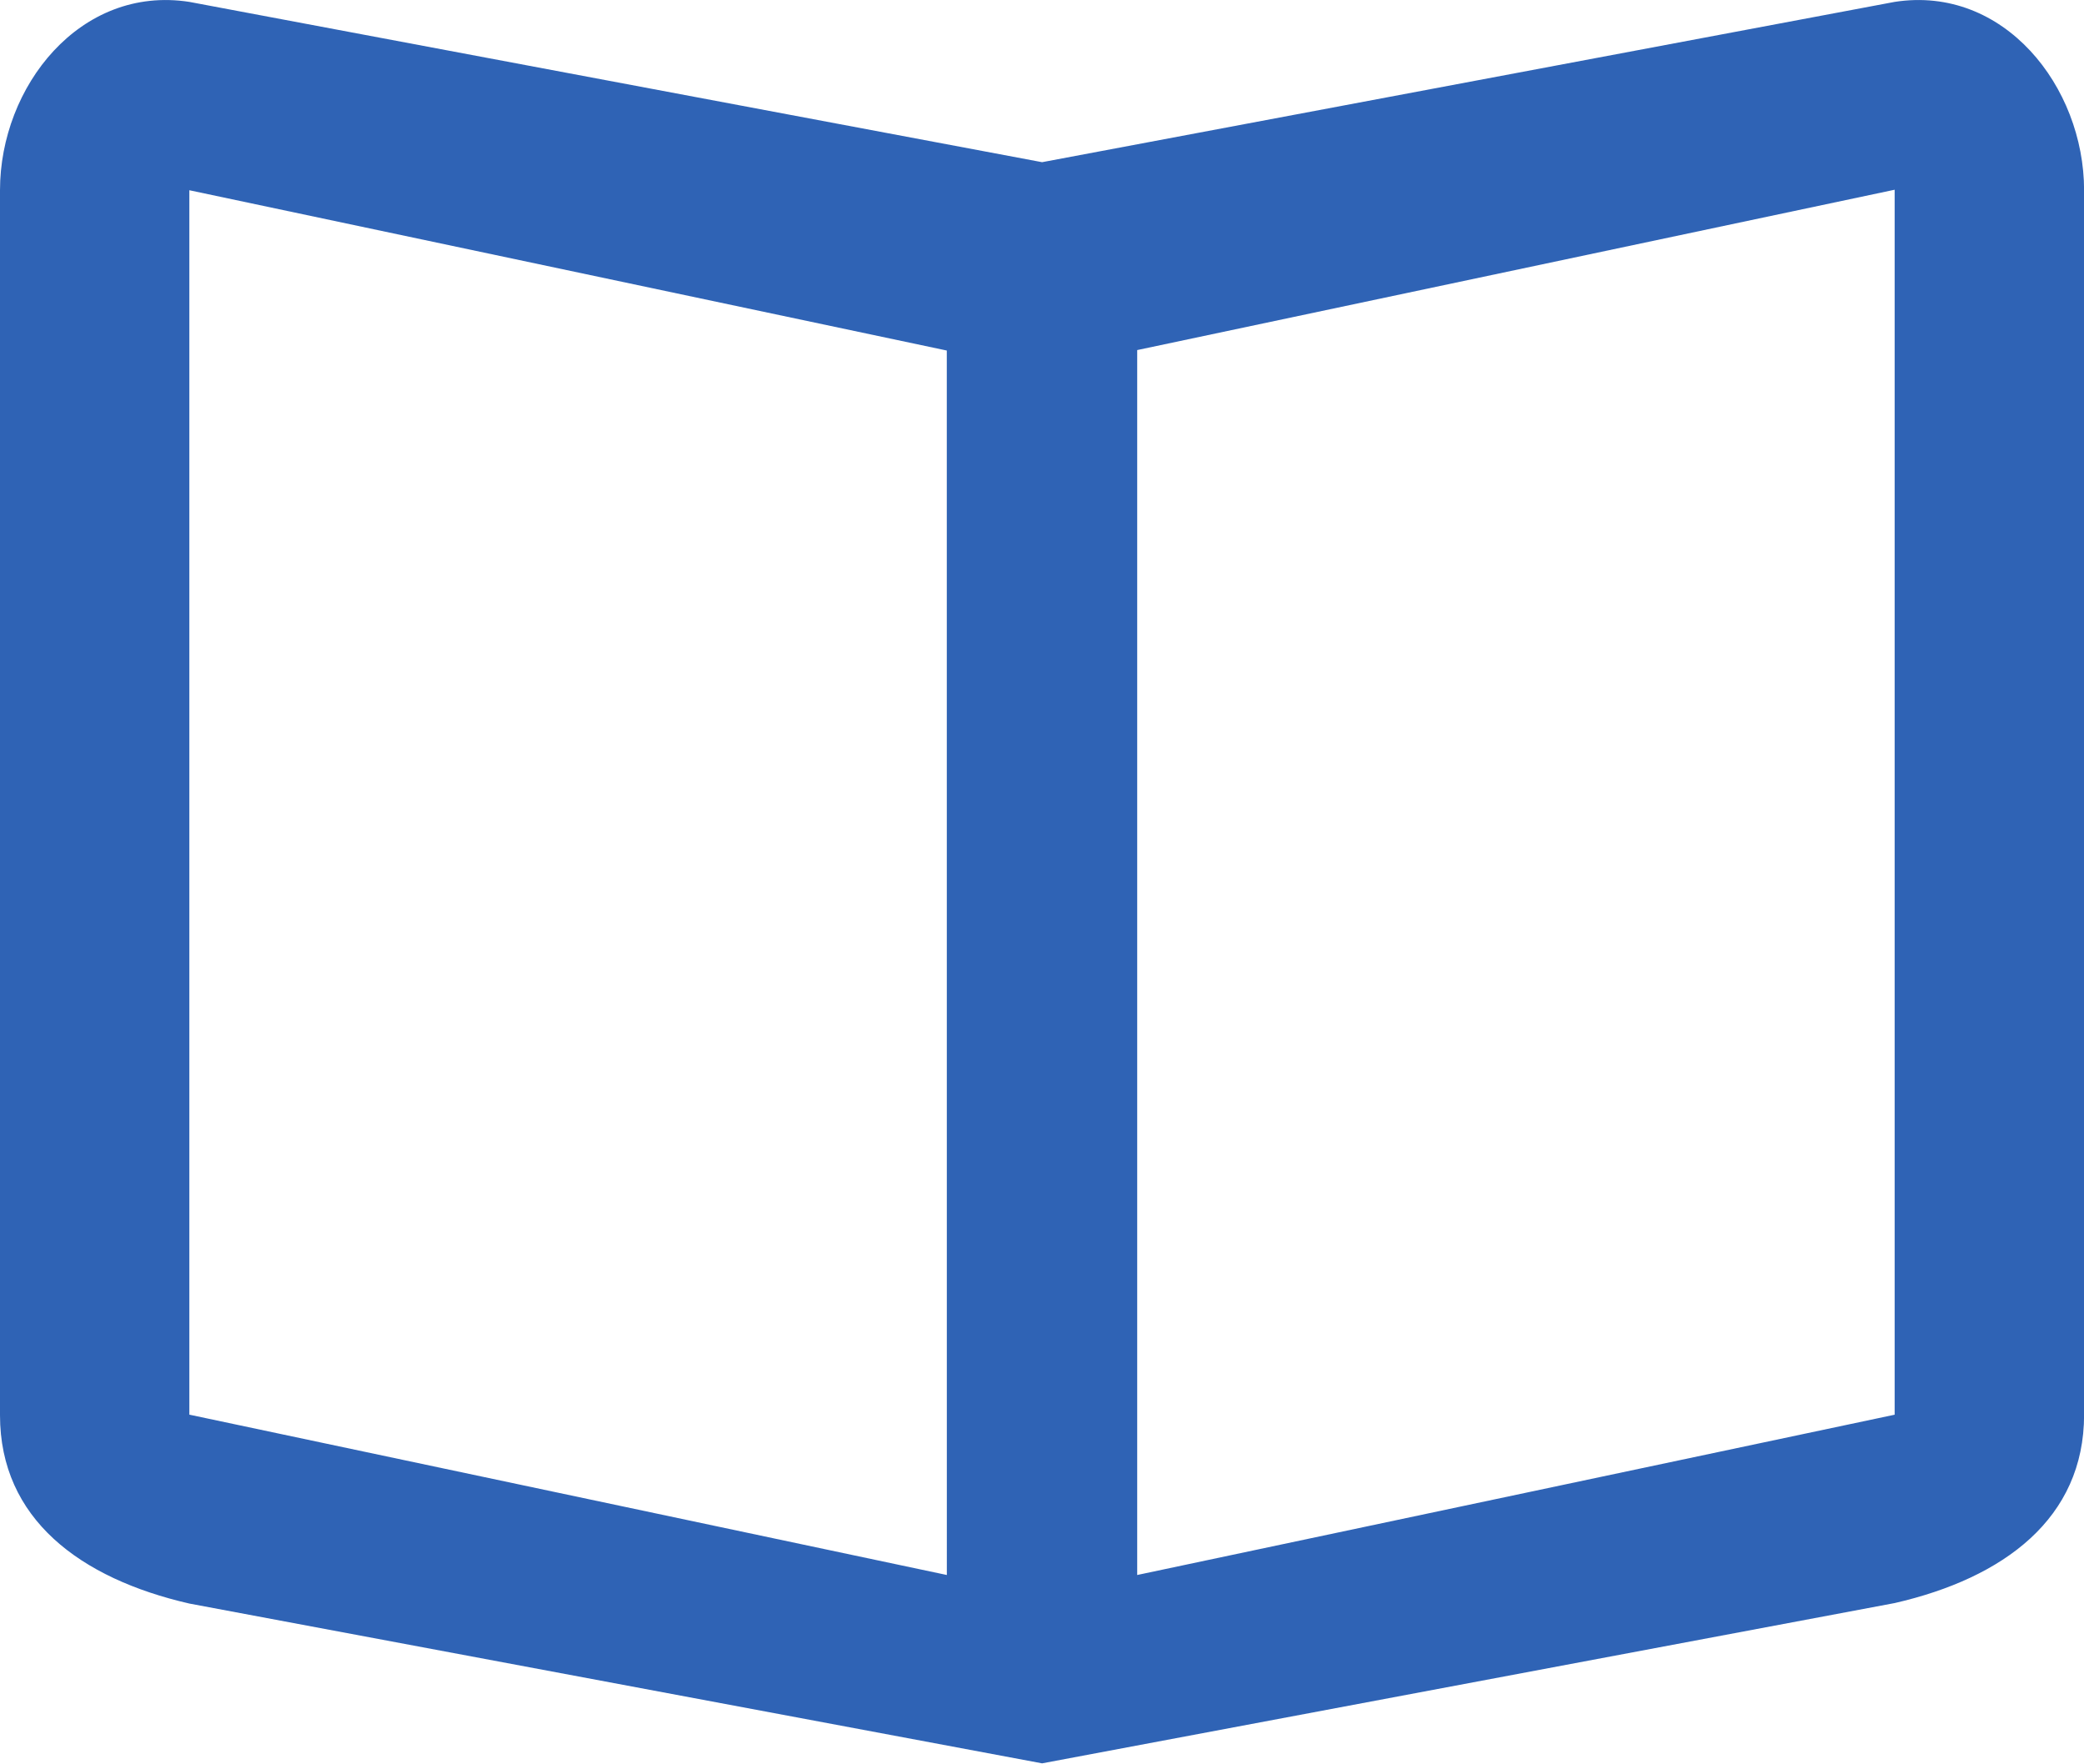
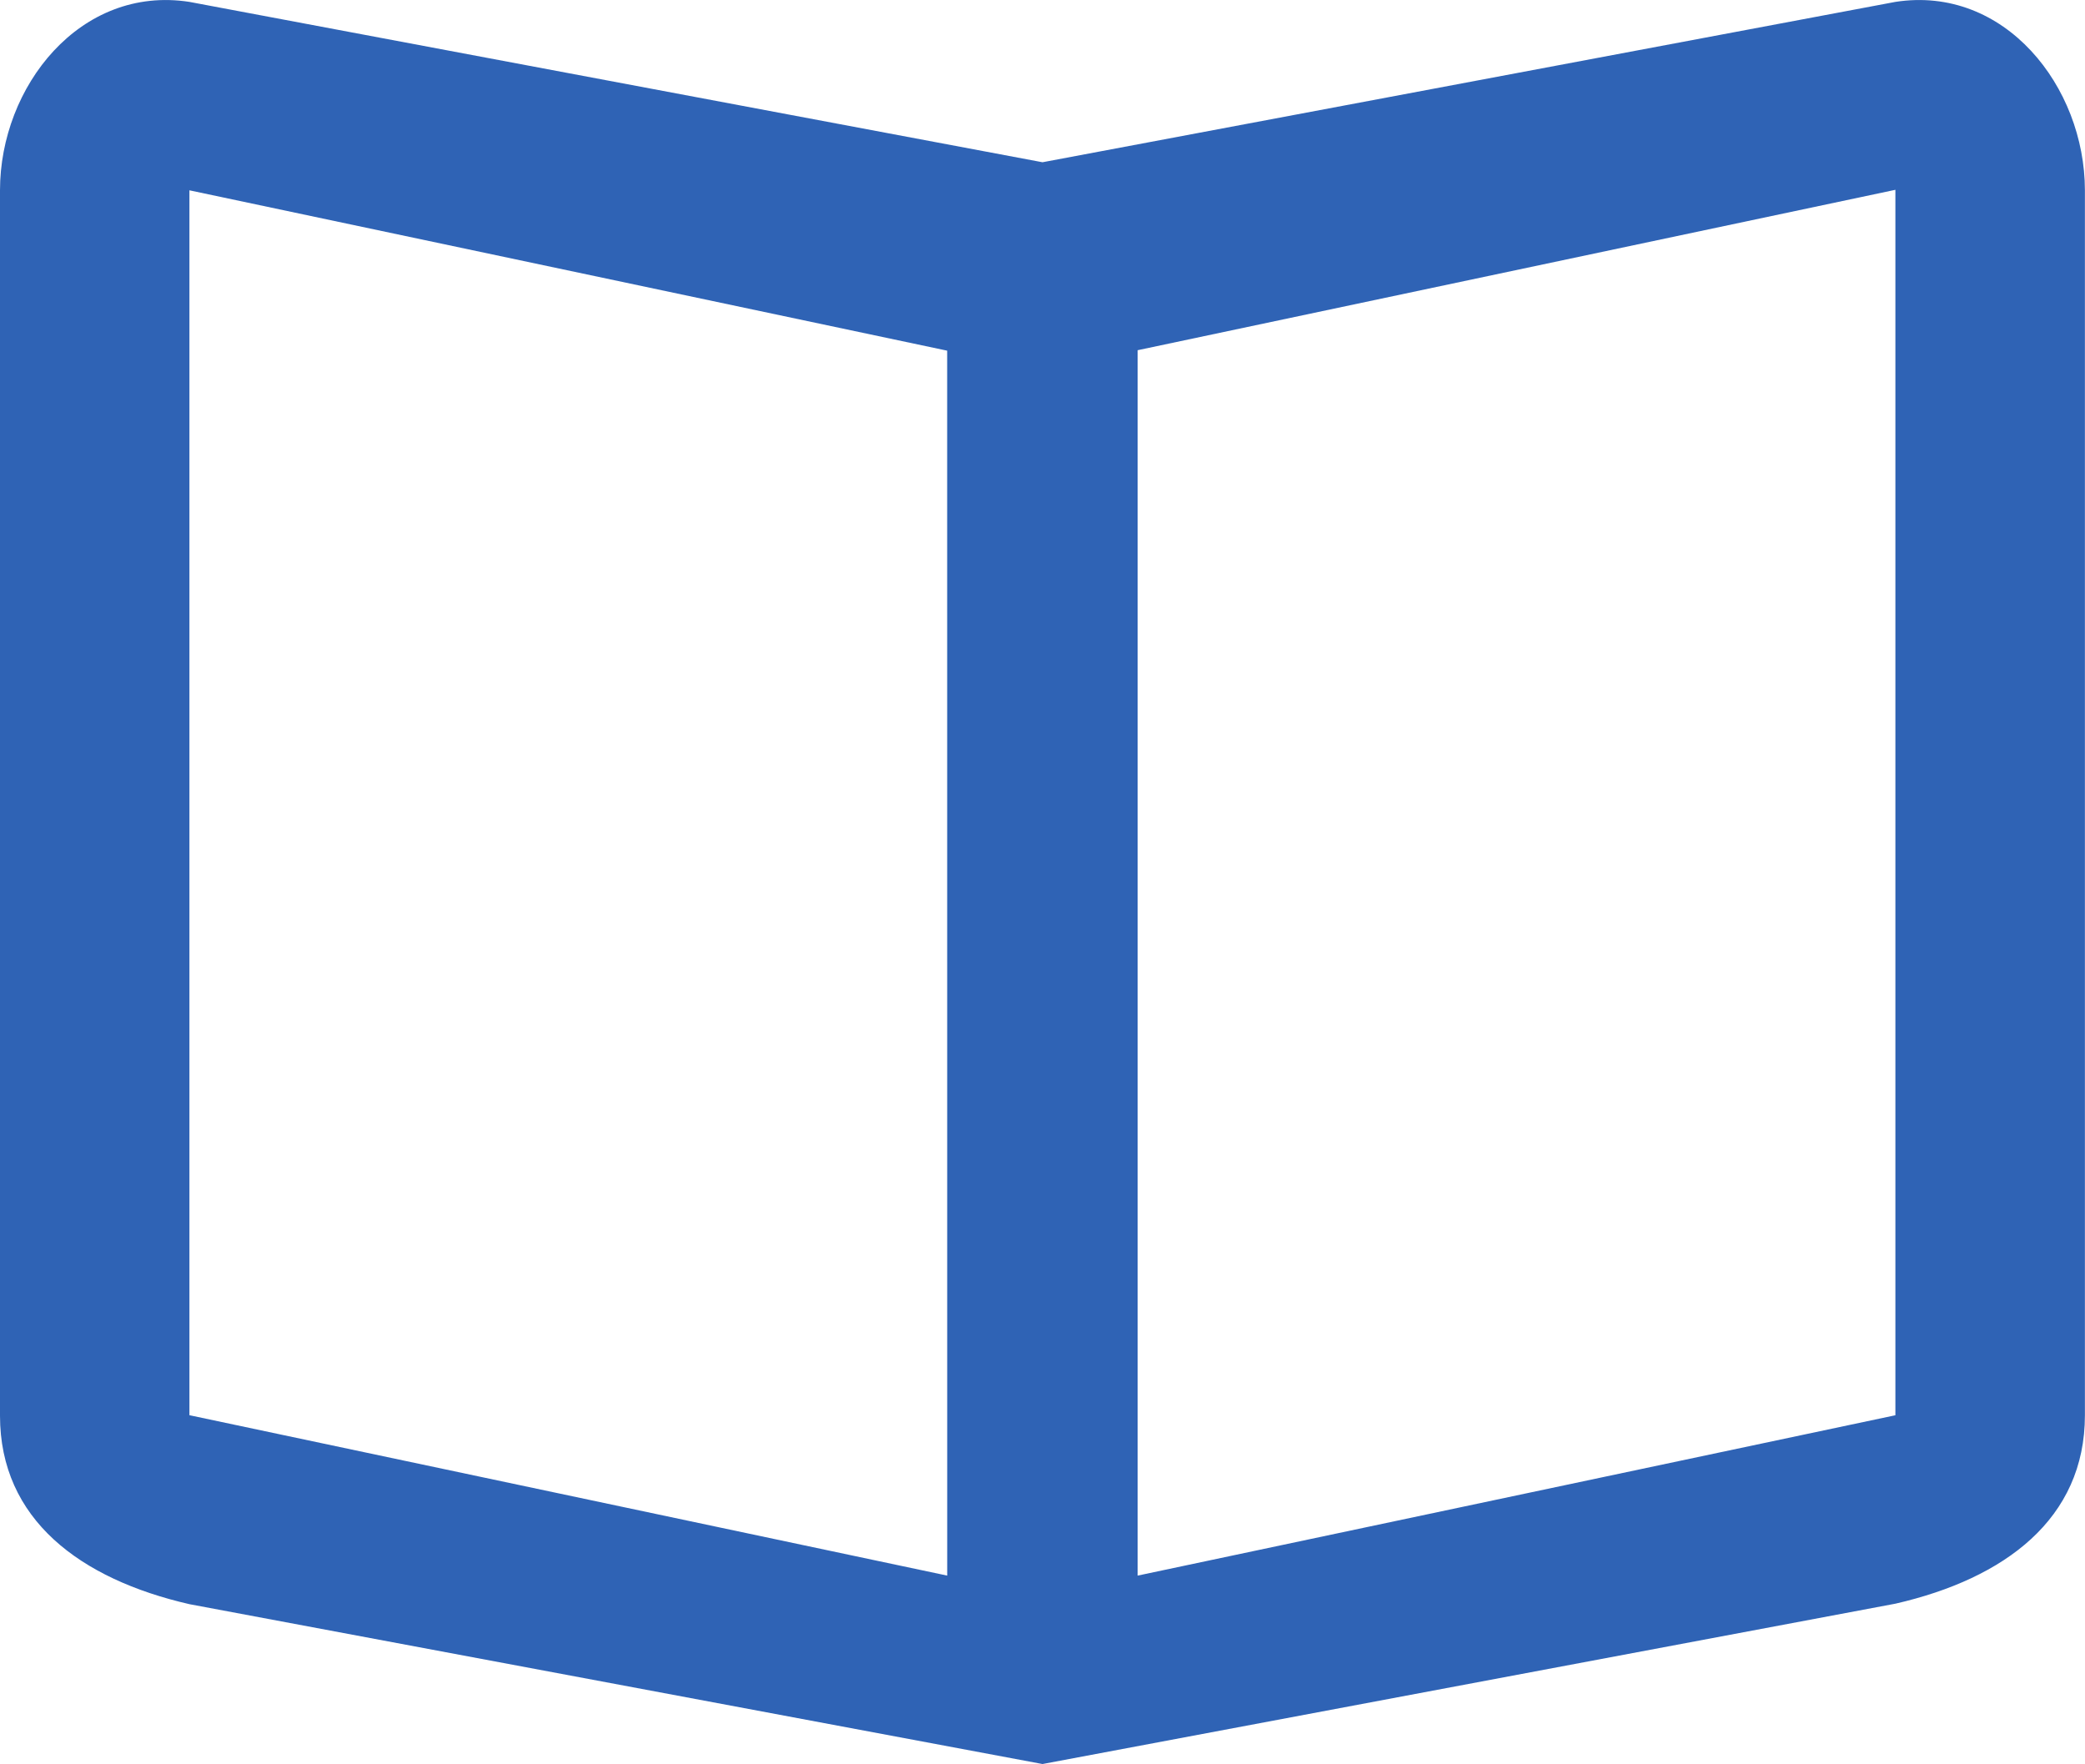
- <svg xmlns="http://www.w3.org/2000/svg" width="45.246" height="38.282" viewBox="0 0 45.246 38.282">
-   <path id="icon-ebook" d="M44.51,5.668,26,9.148,7.486,5.668C5.115,5.3,3.375,7.506,3.375,9.757V36.35c0,2.251,1.74,3.546,4.111,4.09L26,43.909l18.512-3.48c2.371-.544,4.111-1.838,4.111-4.09V9.757C48.621,7.506,46.881,5.3,44.51,5.668Zm0,30.672L28.065,39.82V13.227L44.51,9.746ZM23.932,39.82,7.486,36.339V9.757l16.445,3.48Z" transform="translate(-3.375 -5.627)" fill="#2f63b5" />
+ <svg xmlns="http://www.w3.org/2000/svg" width="45.25" height="38.28" viewBox="0 0 45.25 38.28">
+   <path fill="#2f63b5" d="M41.135.041l-18.51 3.48L4.111.041C1.74-.327 0 1.879 0 4.13v26.593c0 2.251 1.74 3.546 4.111 4.09l18.514 3.469 18.512-3.48c2.371-.544 4.111-1.838 4.111-4.09V4.13c-.002-2.251-1.742-4.457-4.113-4.089zm0 30.672l-16.445 3.48V7.6l16.445-3.481zm-20.578 3.48L4.111 30.712V4.13l16.445 3.48z" />
</svg>
